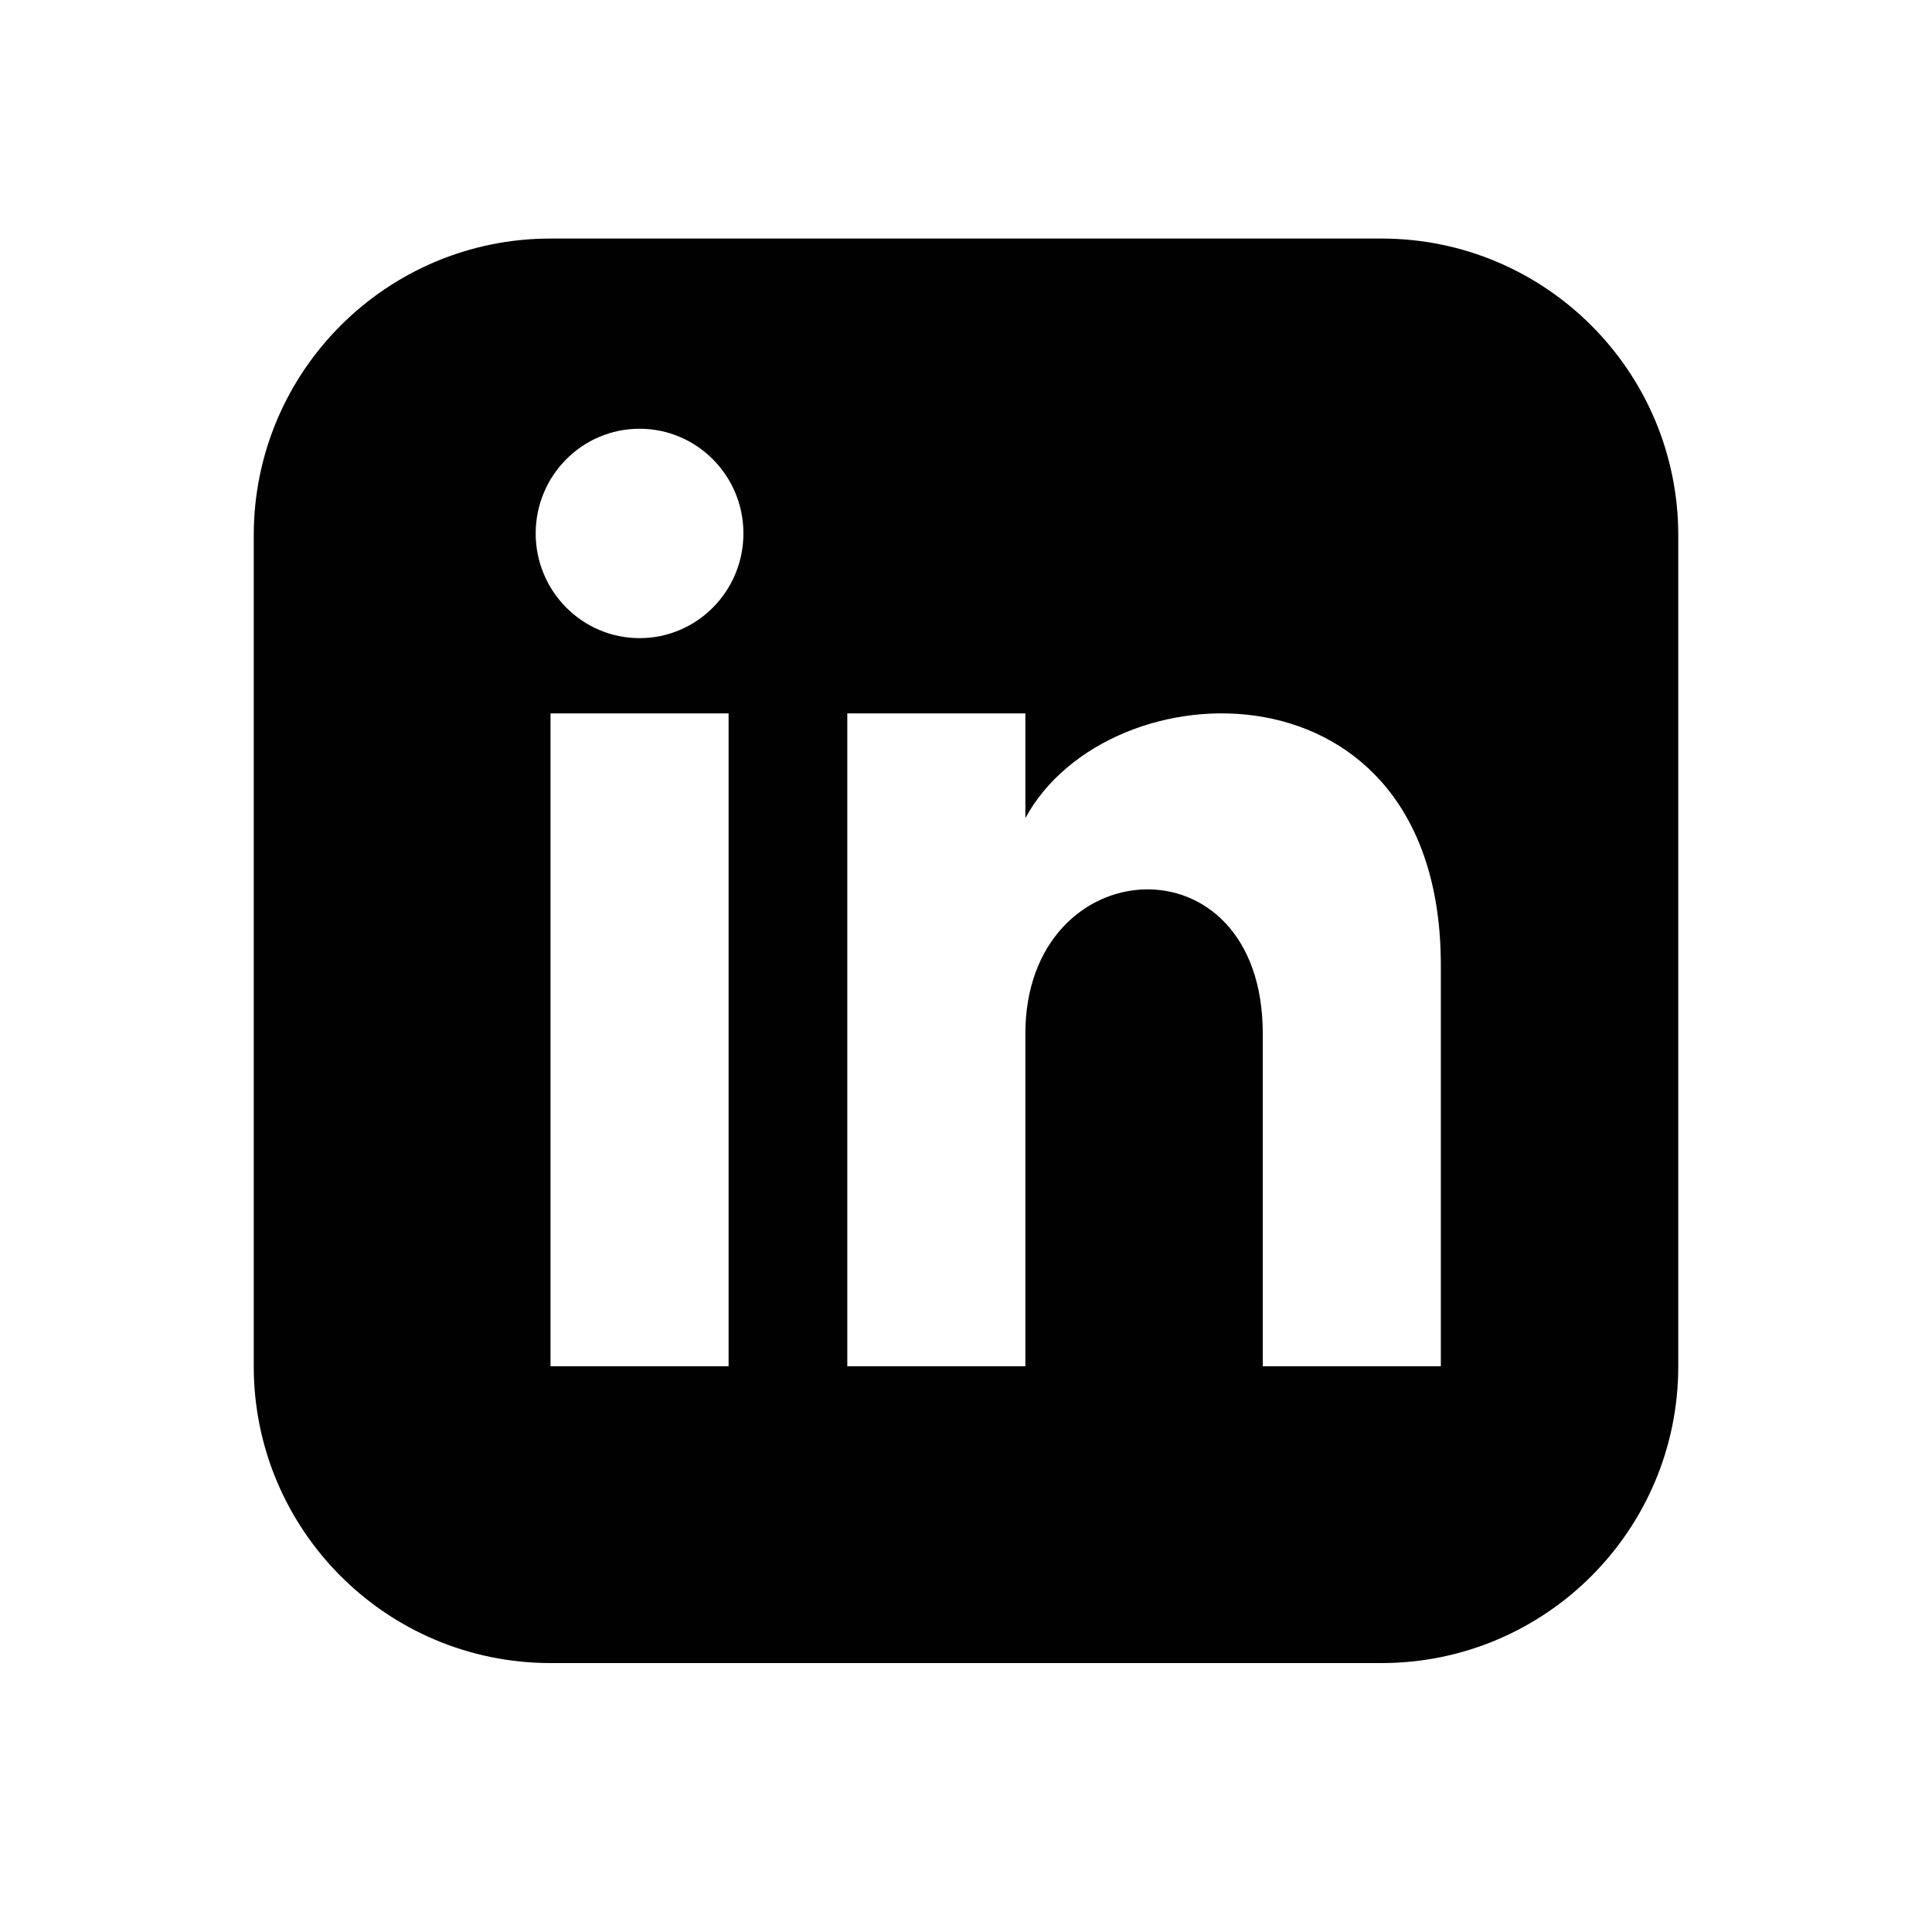
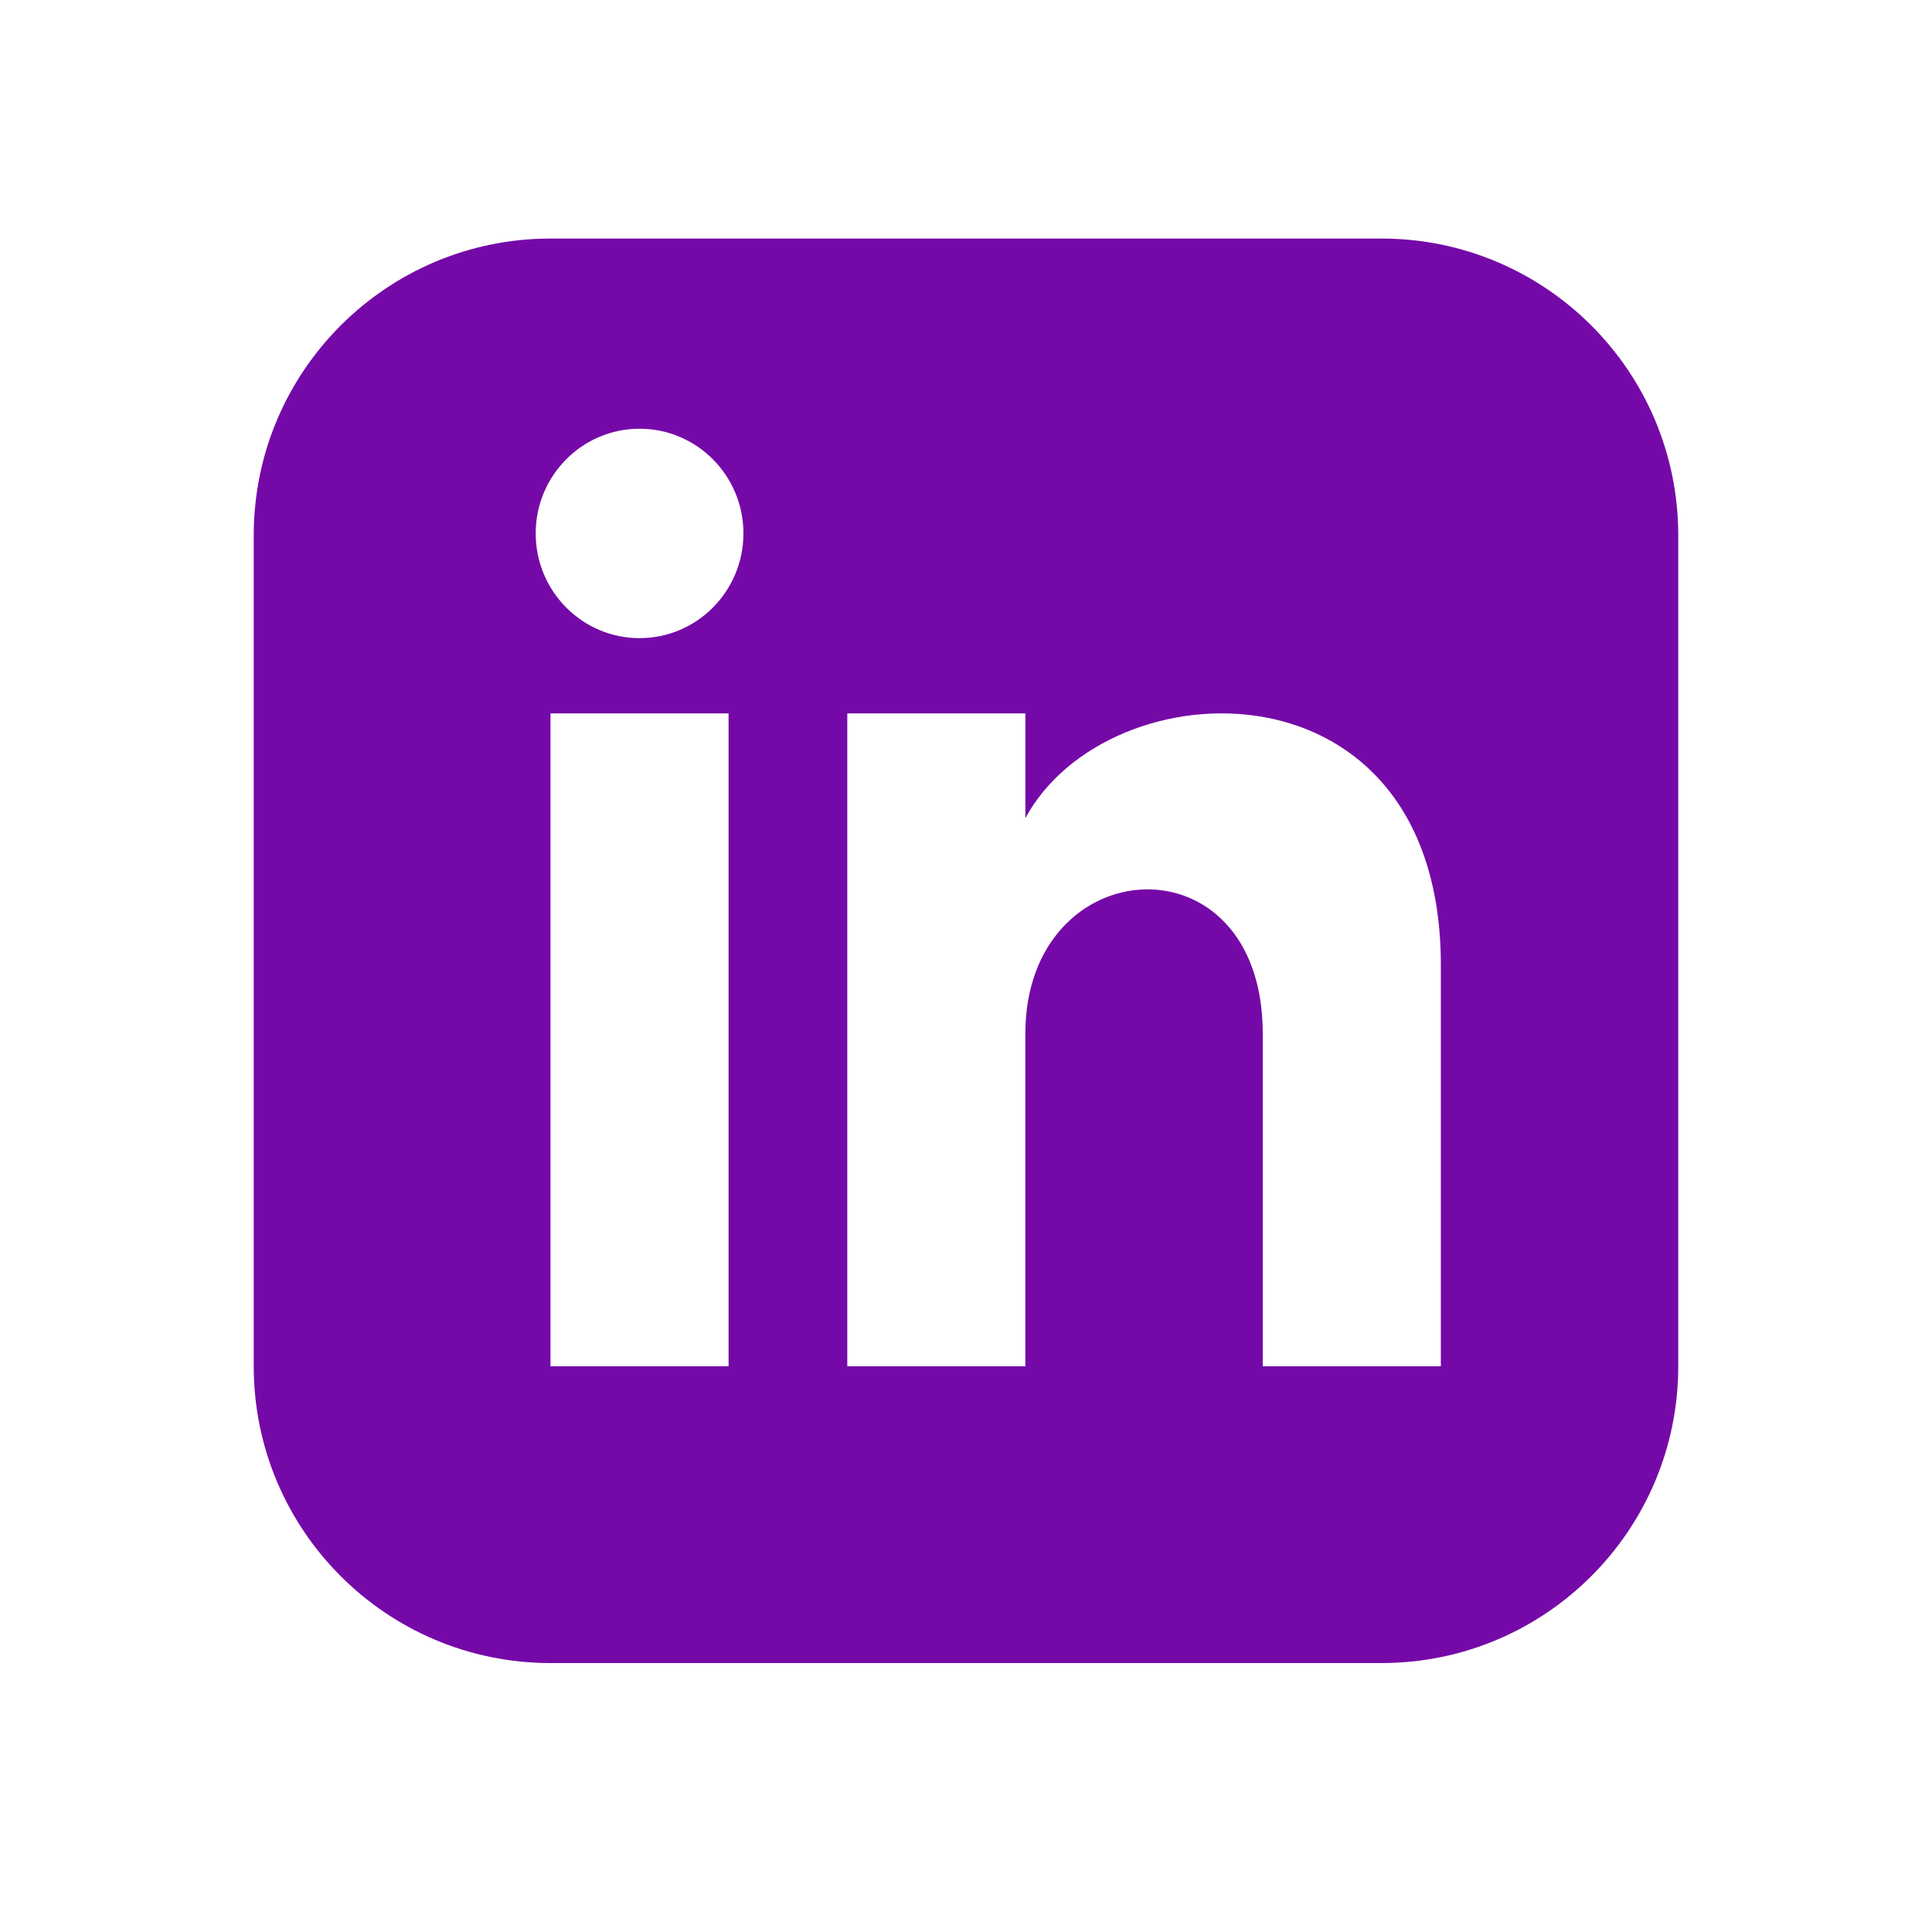
<svg xmlns="http://www.w3.org/2000/svg" version="1.1" id="Layer_1" x="0px" y="0px" width="141.73px" height="141.73px" viewBox="0 0 141.73 141.73" enable-background="new 0 0 141.73 141.73" xml:space="preserve">
-   <path fill="#010101" d="M101.345,17.5H40.386c-12.021,0-21.771,9.75-21.771,21.771v60.959c0,12.02,9.75,21.771,21.771,21.771h60.959  c12.024,0,21.771-9.751,21.771-21.771V39.271C123.115,27.25,113.369,17.5,101.345,17.5z M53.448,100.229H40.386V52.333h13.063  V100.229z M46.917,46.813c-4.205,0-7.619-3.441-7.619-7.682c0-4.24,3.415-7.679,7.619-7.679c4.206,0,7.62,3.439,7.62,7.679  C54.537,43.372,51.127,46.813,46.917,46.813z M105.698,100.229H92.636V75.831c0-14.668-17.416-13.556-17.416,0v24.398H62.157V52.333  H75.22v7.686C81.3,48.76,105.698,47.926,105.698,70.8V100.229z" />
+   <path fill="#7509A8" d="M101.344,17.5H40.385c-12.021,0-21.771,9.75-21.771,21.771v60.959c0,12.02,9.75,21.771,21.771,21.771h60.959  c12.024,0,21.771-9.751,21.771-21.771V39.271C123.115,27.25,113.369,17.5,101.344,17.5z M53.448,100.229H40.385V52.333h13.063  L53.448,100.229L53.448,100.229z M46.917,46.813c-4.205,0-7.619-3.441-7.619-7.683c0-4.239,3.415-7.679,7.619-7.679  c4.206,0,7.62,3.439,7.62,7.679C54.537,43.372,51.127,46.813,46.917,46.813z M105.698,100.229H92.635V75.831  c0-14.668-17.416-13.556-17.416,0v24.398H62.157V52.333h13.063v7.687c6.08-11.26,30.479-12.094,30.479,10.78V100.229z" />
</svg>
